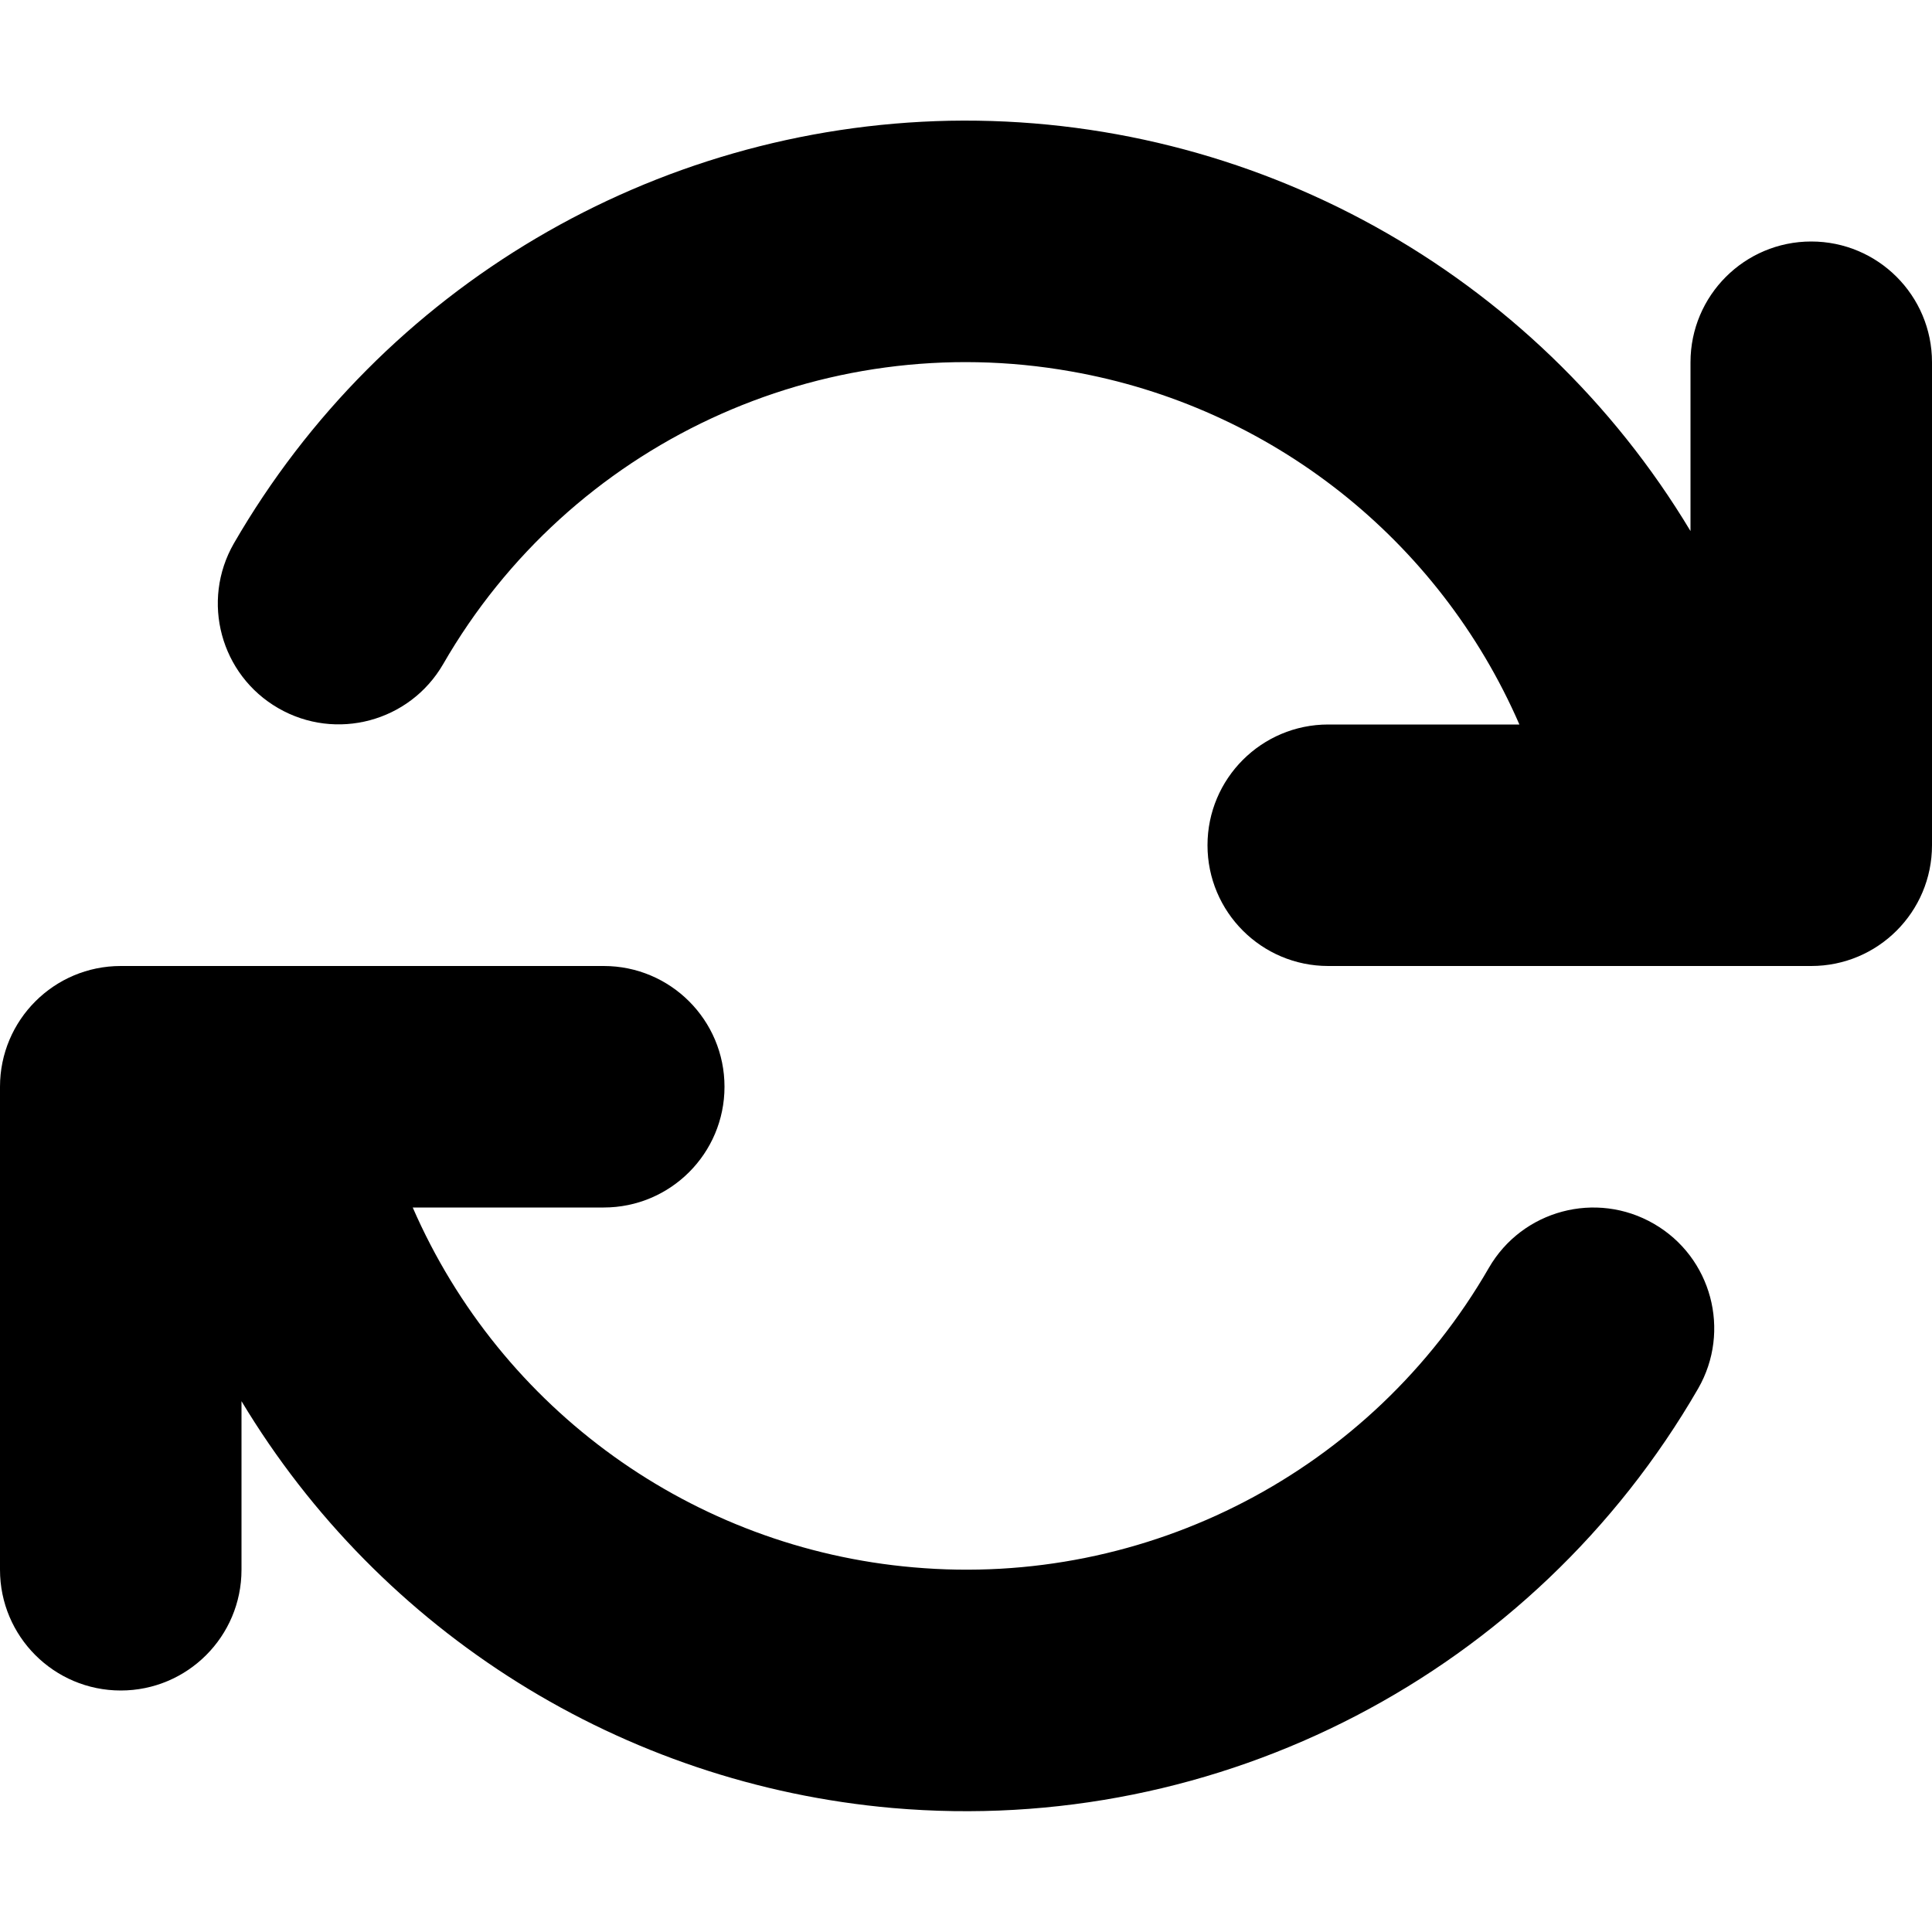
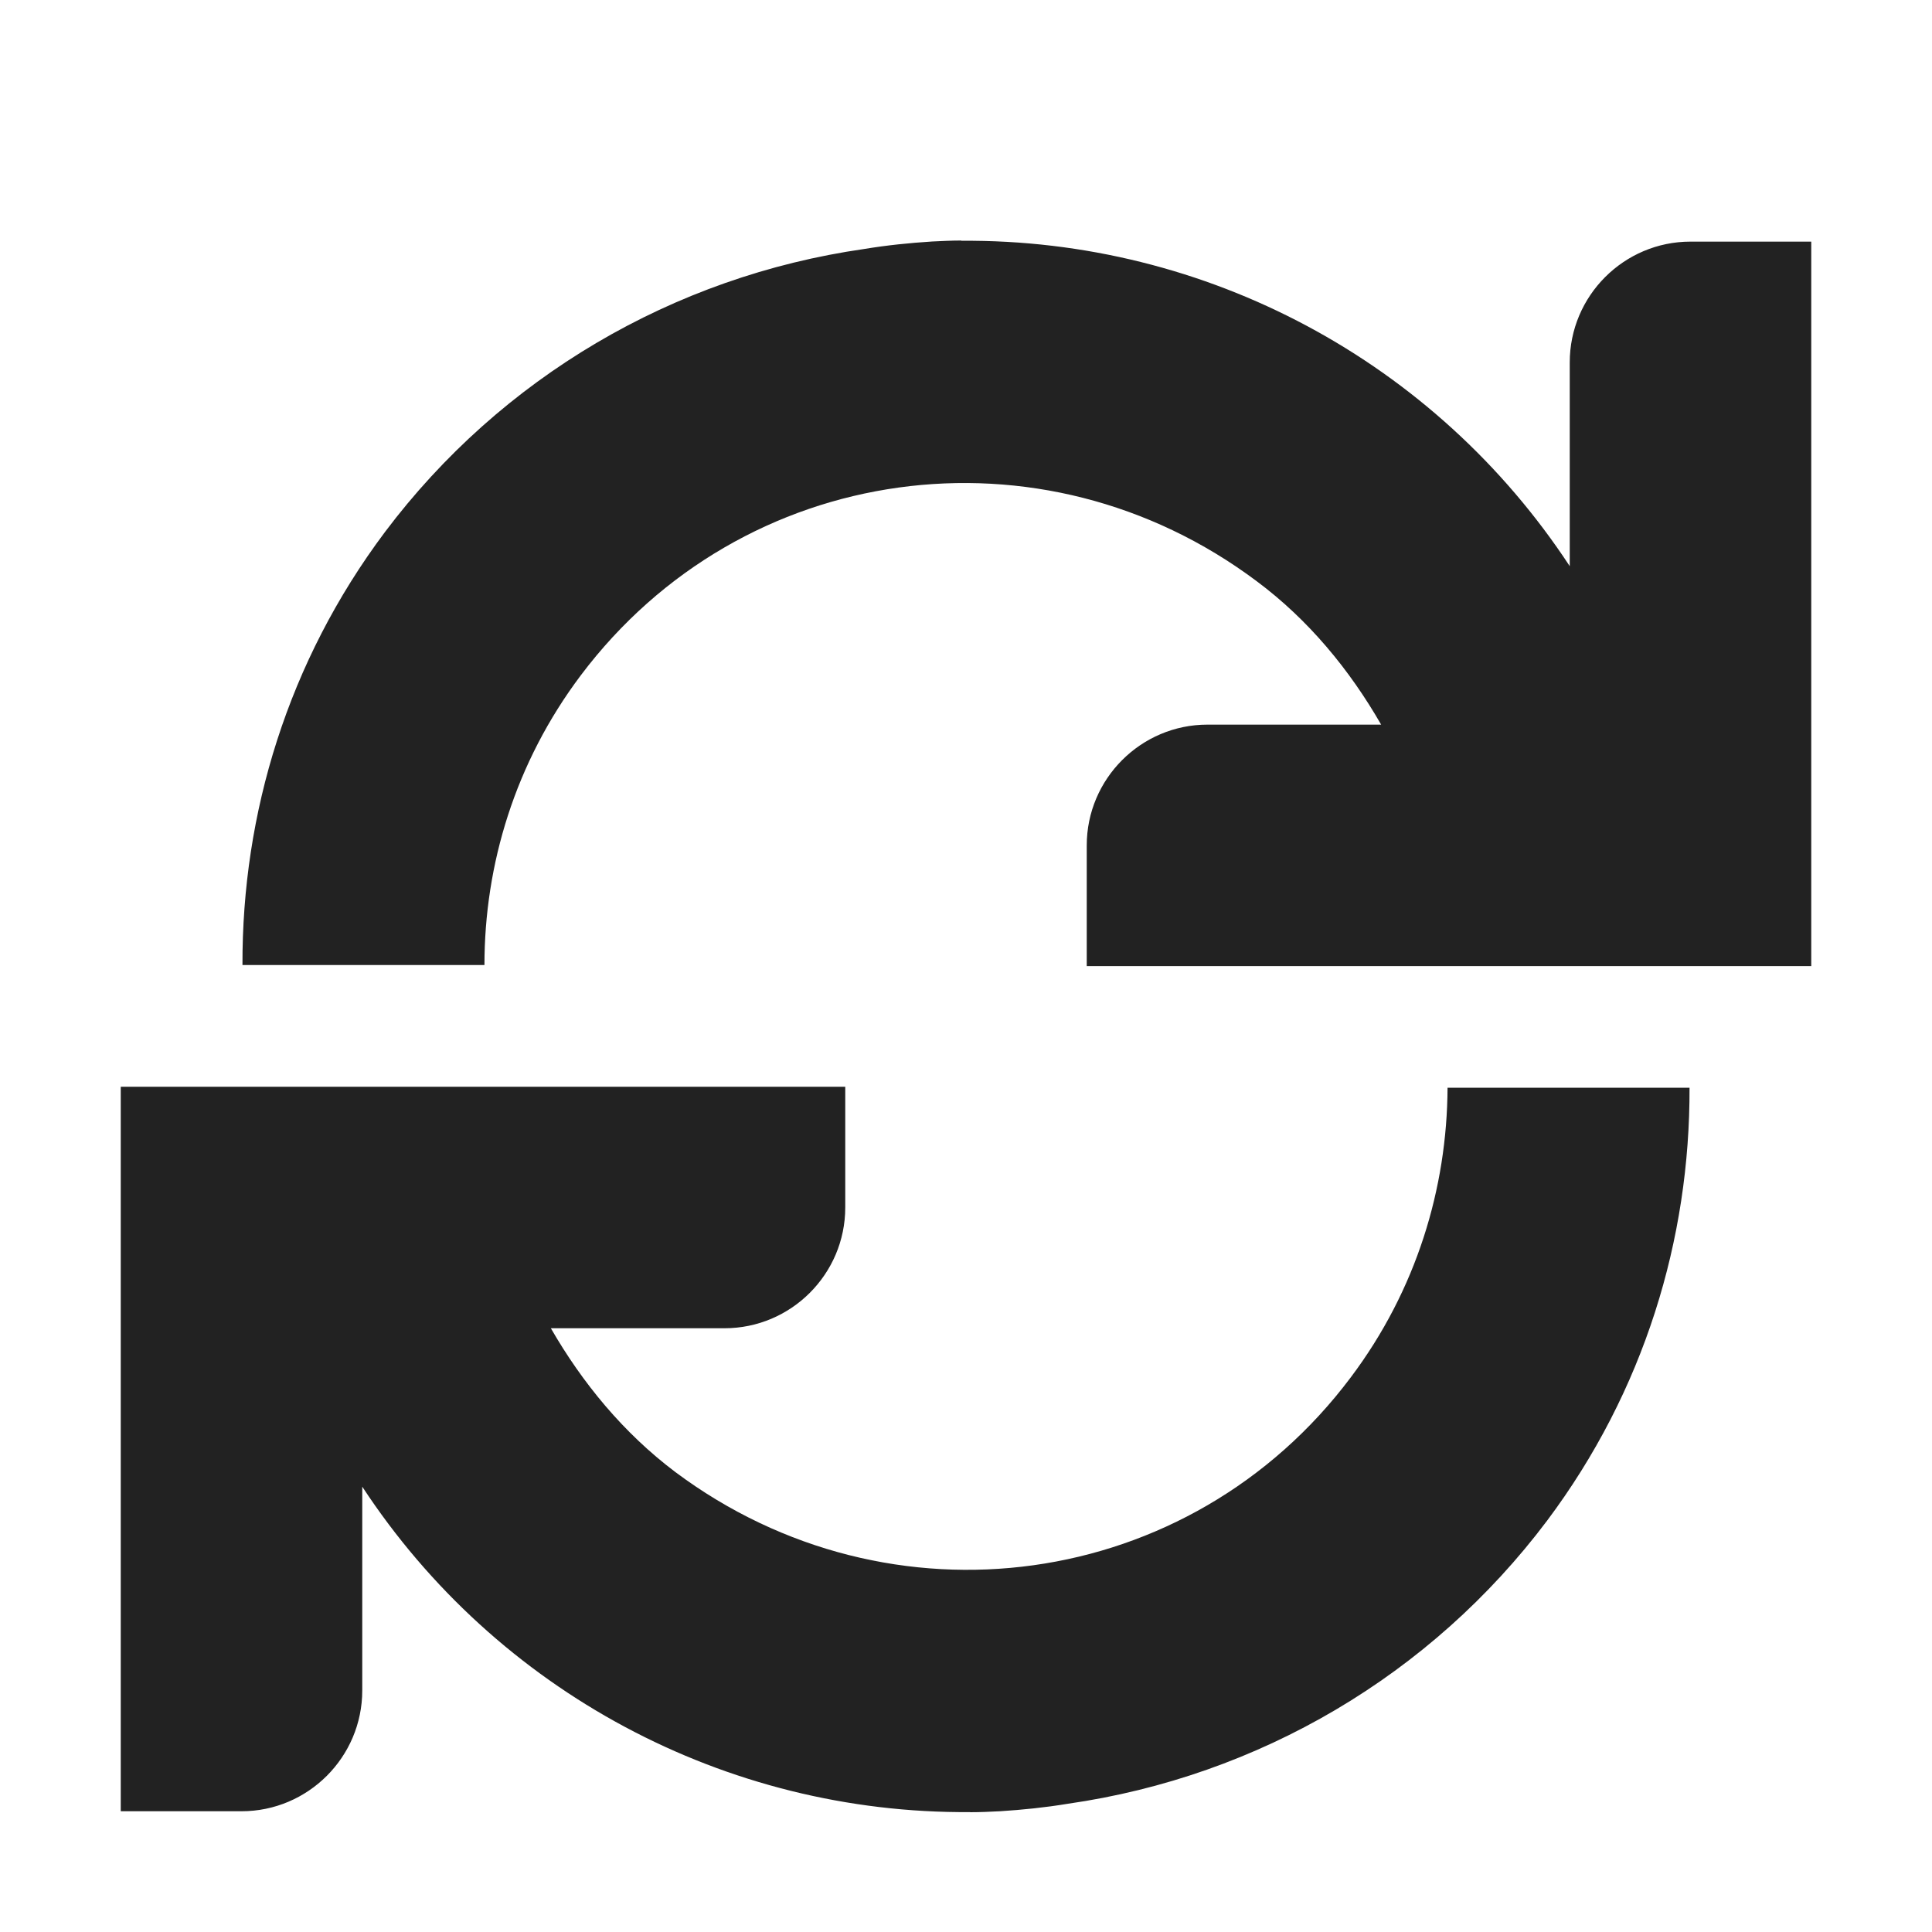
- <svg xmlns="http://www.w3.org/2000/svg" width="16" height="16">
-   <path fill="currentColor" d="M7.863 1a7.01 7.01 0 0 0-5.926 3.5 1 1 0 0 0 .368 1.365A1 1 0 0 0 3.67 5.5a4.994 4.994 0 0 1 5.2-2.424A4.99 4.99 0 0 1 12.583 6H11a1 1 0 0 0-1 1 1 1 0 0 0 1 1h4a1 1 0 0 0 1-1V3a1 1 0 0 0-1-1 1 1 0 0 0-1 1v1.398A7.007 7.007 0 0 0 7.863 1M1 8a1 1 0 0 0-1 1v4a1 1 0 0 0 1 1 1 1 0 0 0 1-1v-1.396a7.006 7.006 0 0 0 5.39 3.369 7.004 7.004 0 0 0 6.673-3.473 1 1 0 0 0-.366-1.365 1 1 0 0 0-1.367.365 4.994 4.994 0 0 1-4.766 2.48A4.994 4.994 0 0 1 3.418 10H5a1 1 0 0 0 1-1 1 1 0 0 0-1-1Z" />
+ <svg xmlns="http://www.w3.org/2000/svg" height="16px" viewBox="0 0 16 16" width="16px">
+   <g fill="#222222">
+     <path d="m 7.961 1.992 c -0.078 0 -0.16 0.004 -0.242 0.008 c -0.188 0.012 -0.375 0.031 -0.562 0.062 c -1.582 0.227 -3.008 1.066 -3.969 2.344 c -0.805 1.074 -1.184 2.332 -1.18 3.586 h 2.004 c 0 -0.832 0.254 -1.676 0.797 -2.398 c 1.336 -1.777 3.82 -2.113 5.598 -0.781 c 0.43 0.32 0.77 0.734 1.031 1.188 h -1.438 c -0.551 0 -1 0.449 -1 1 v 1 h 6 v -6 h -1 c -0.551 0 -1 0.449 -1 1 v 1.688 c -1.113 -1.695 -3.008 -2.711 -5.039 -2.695 z m 0 0" />
+     <path d="m 8.035 15.008 c 0.082 0 0.164 -0.004 0.246 -0.008 c 0.188 -0.012 0.375 -0.031 0.562 -0.062 c 1.582 -0.227 3.008 -1.066 3.969 -2.344 c 0.805 -1.074 1.184 -2.332 1.18 -3.586 h -2.004 c -0.004 0.832 -0.258 1.676 -0.801 2.398 c -1.332 1.777 -3.816 2.113 -5.594 0.785 c -0.43 -0.324 -0.77 -0.738 -1.031 -1.191 h 1.438 c 0.551 0 1 -0.449 1 -1 v -1 h -6 v 6 h 1 c 0.551 0 1 -0.449 1 -1 v -1.688 c 1.113 1.695 3.008 2.711 5.035 2.695 z m 0 0" />
+   </g>
</svg>
